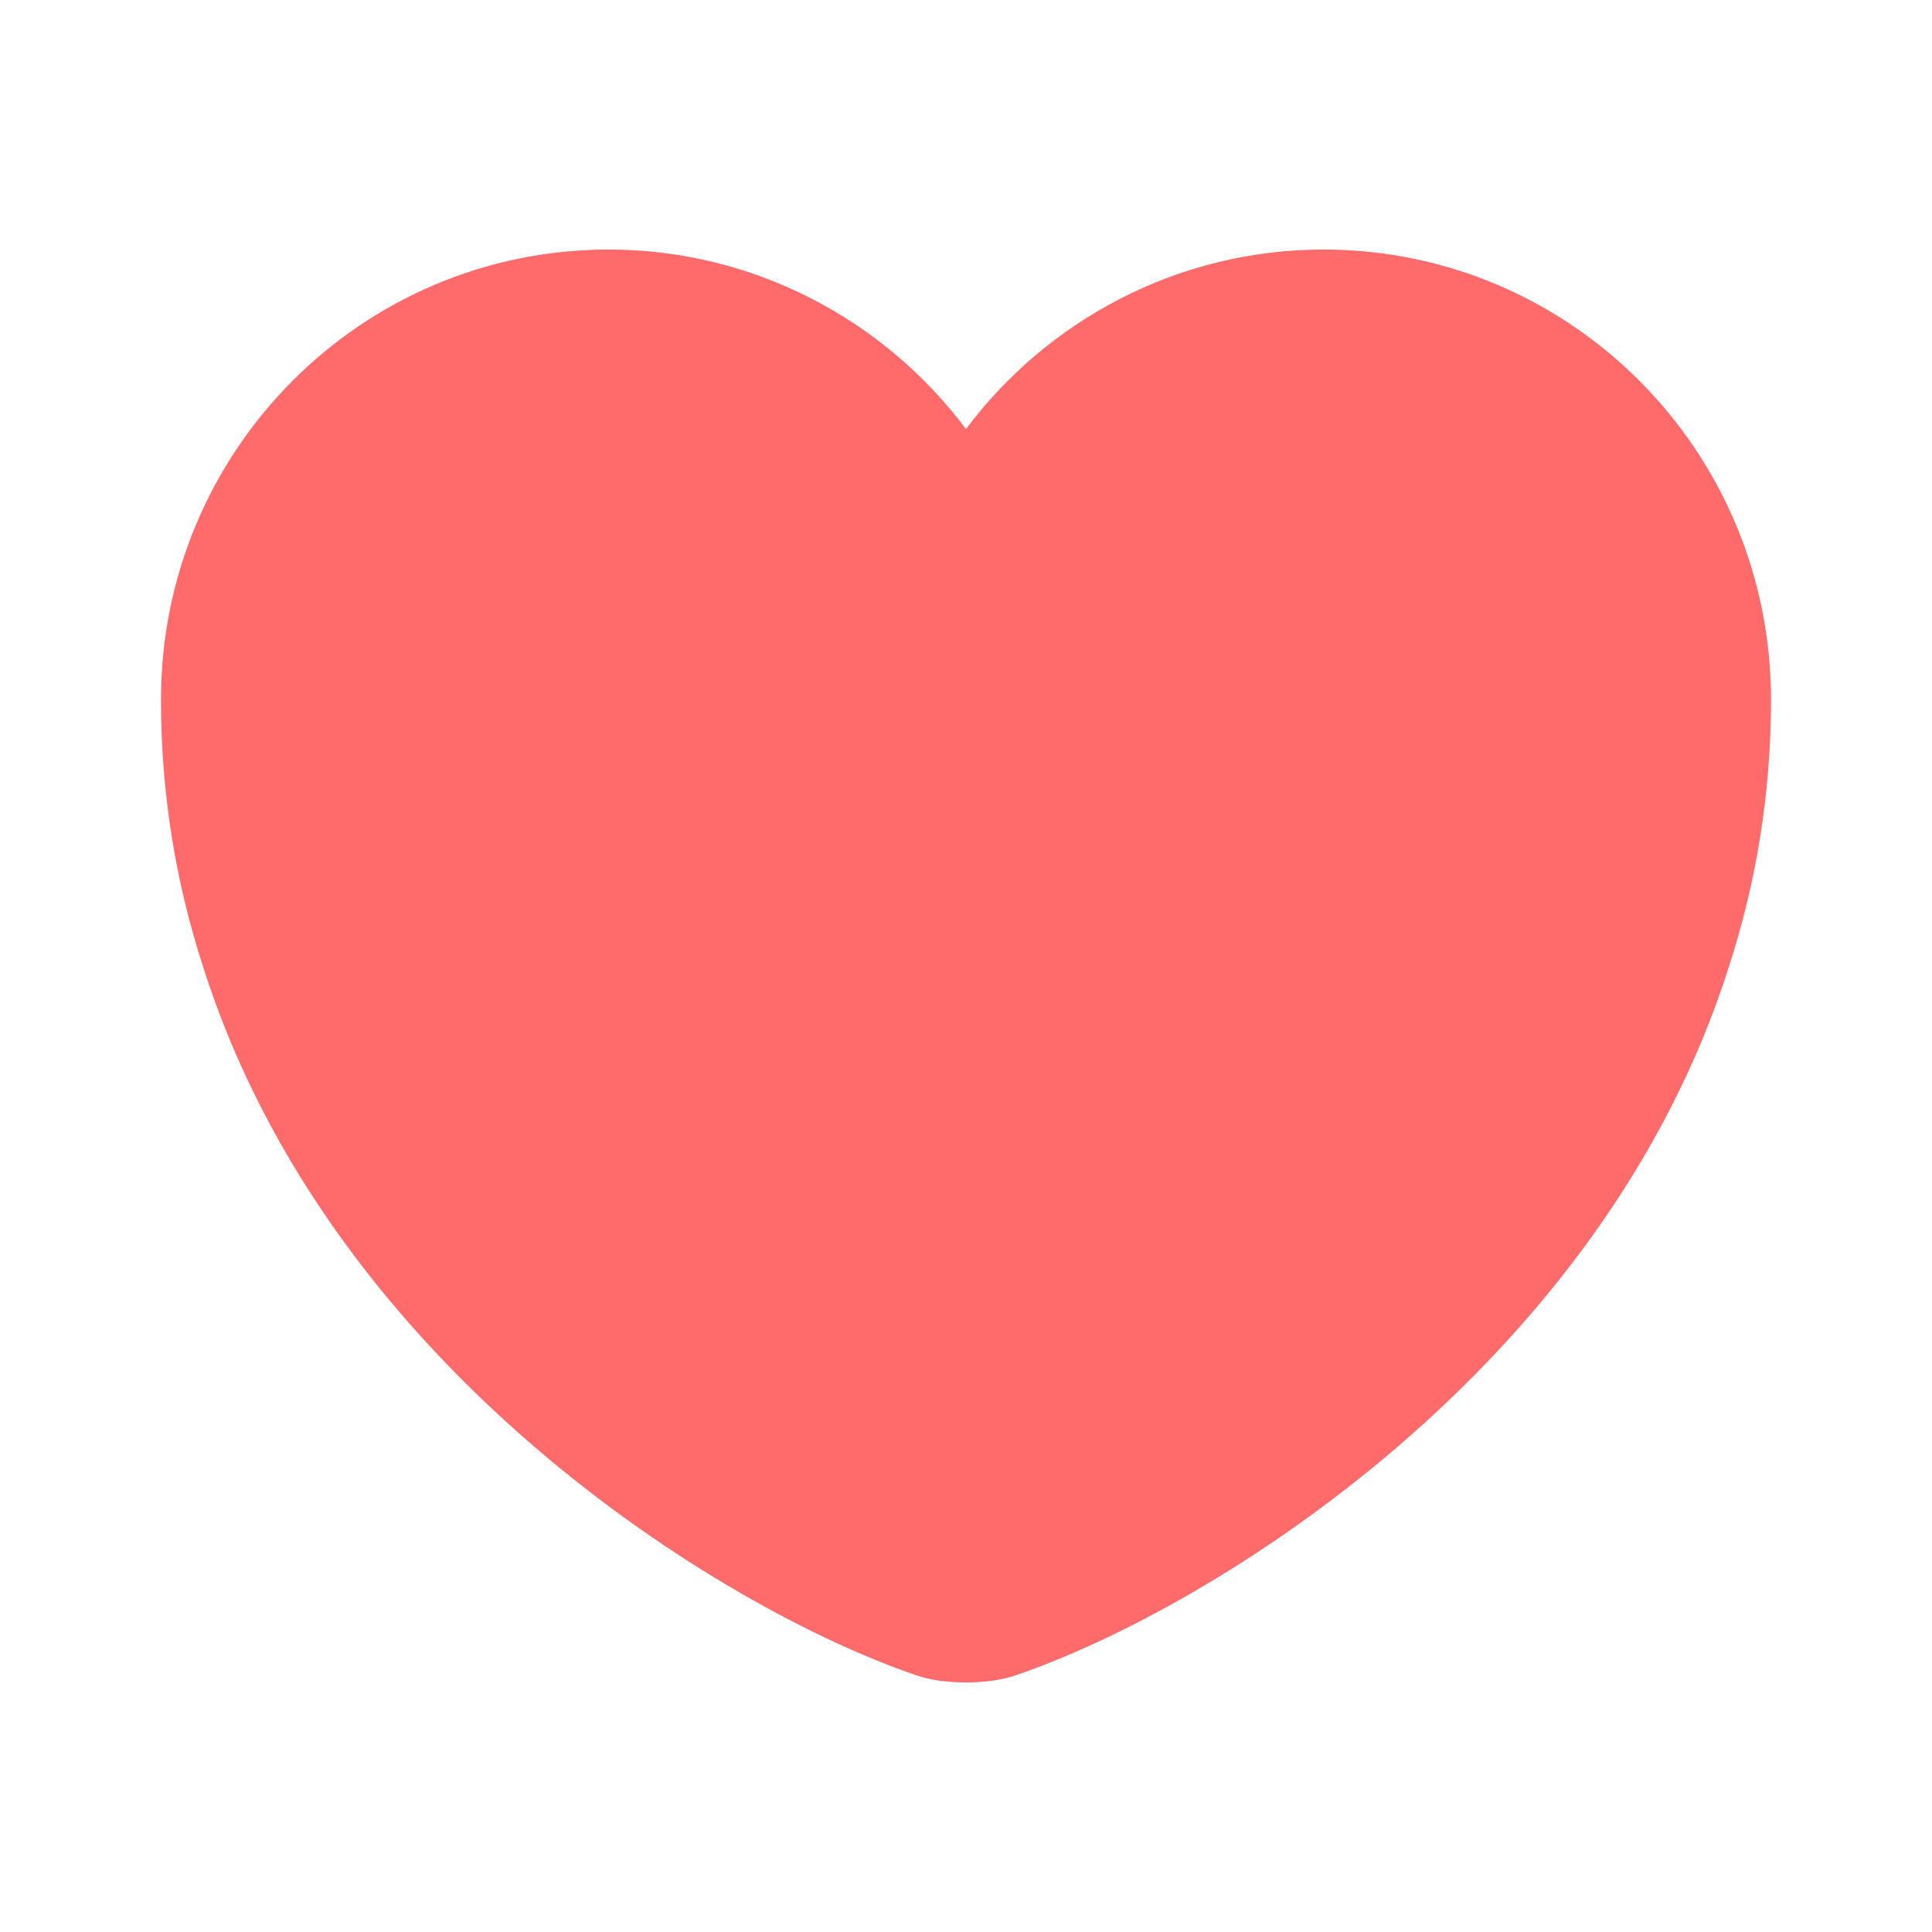
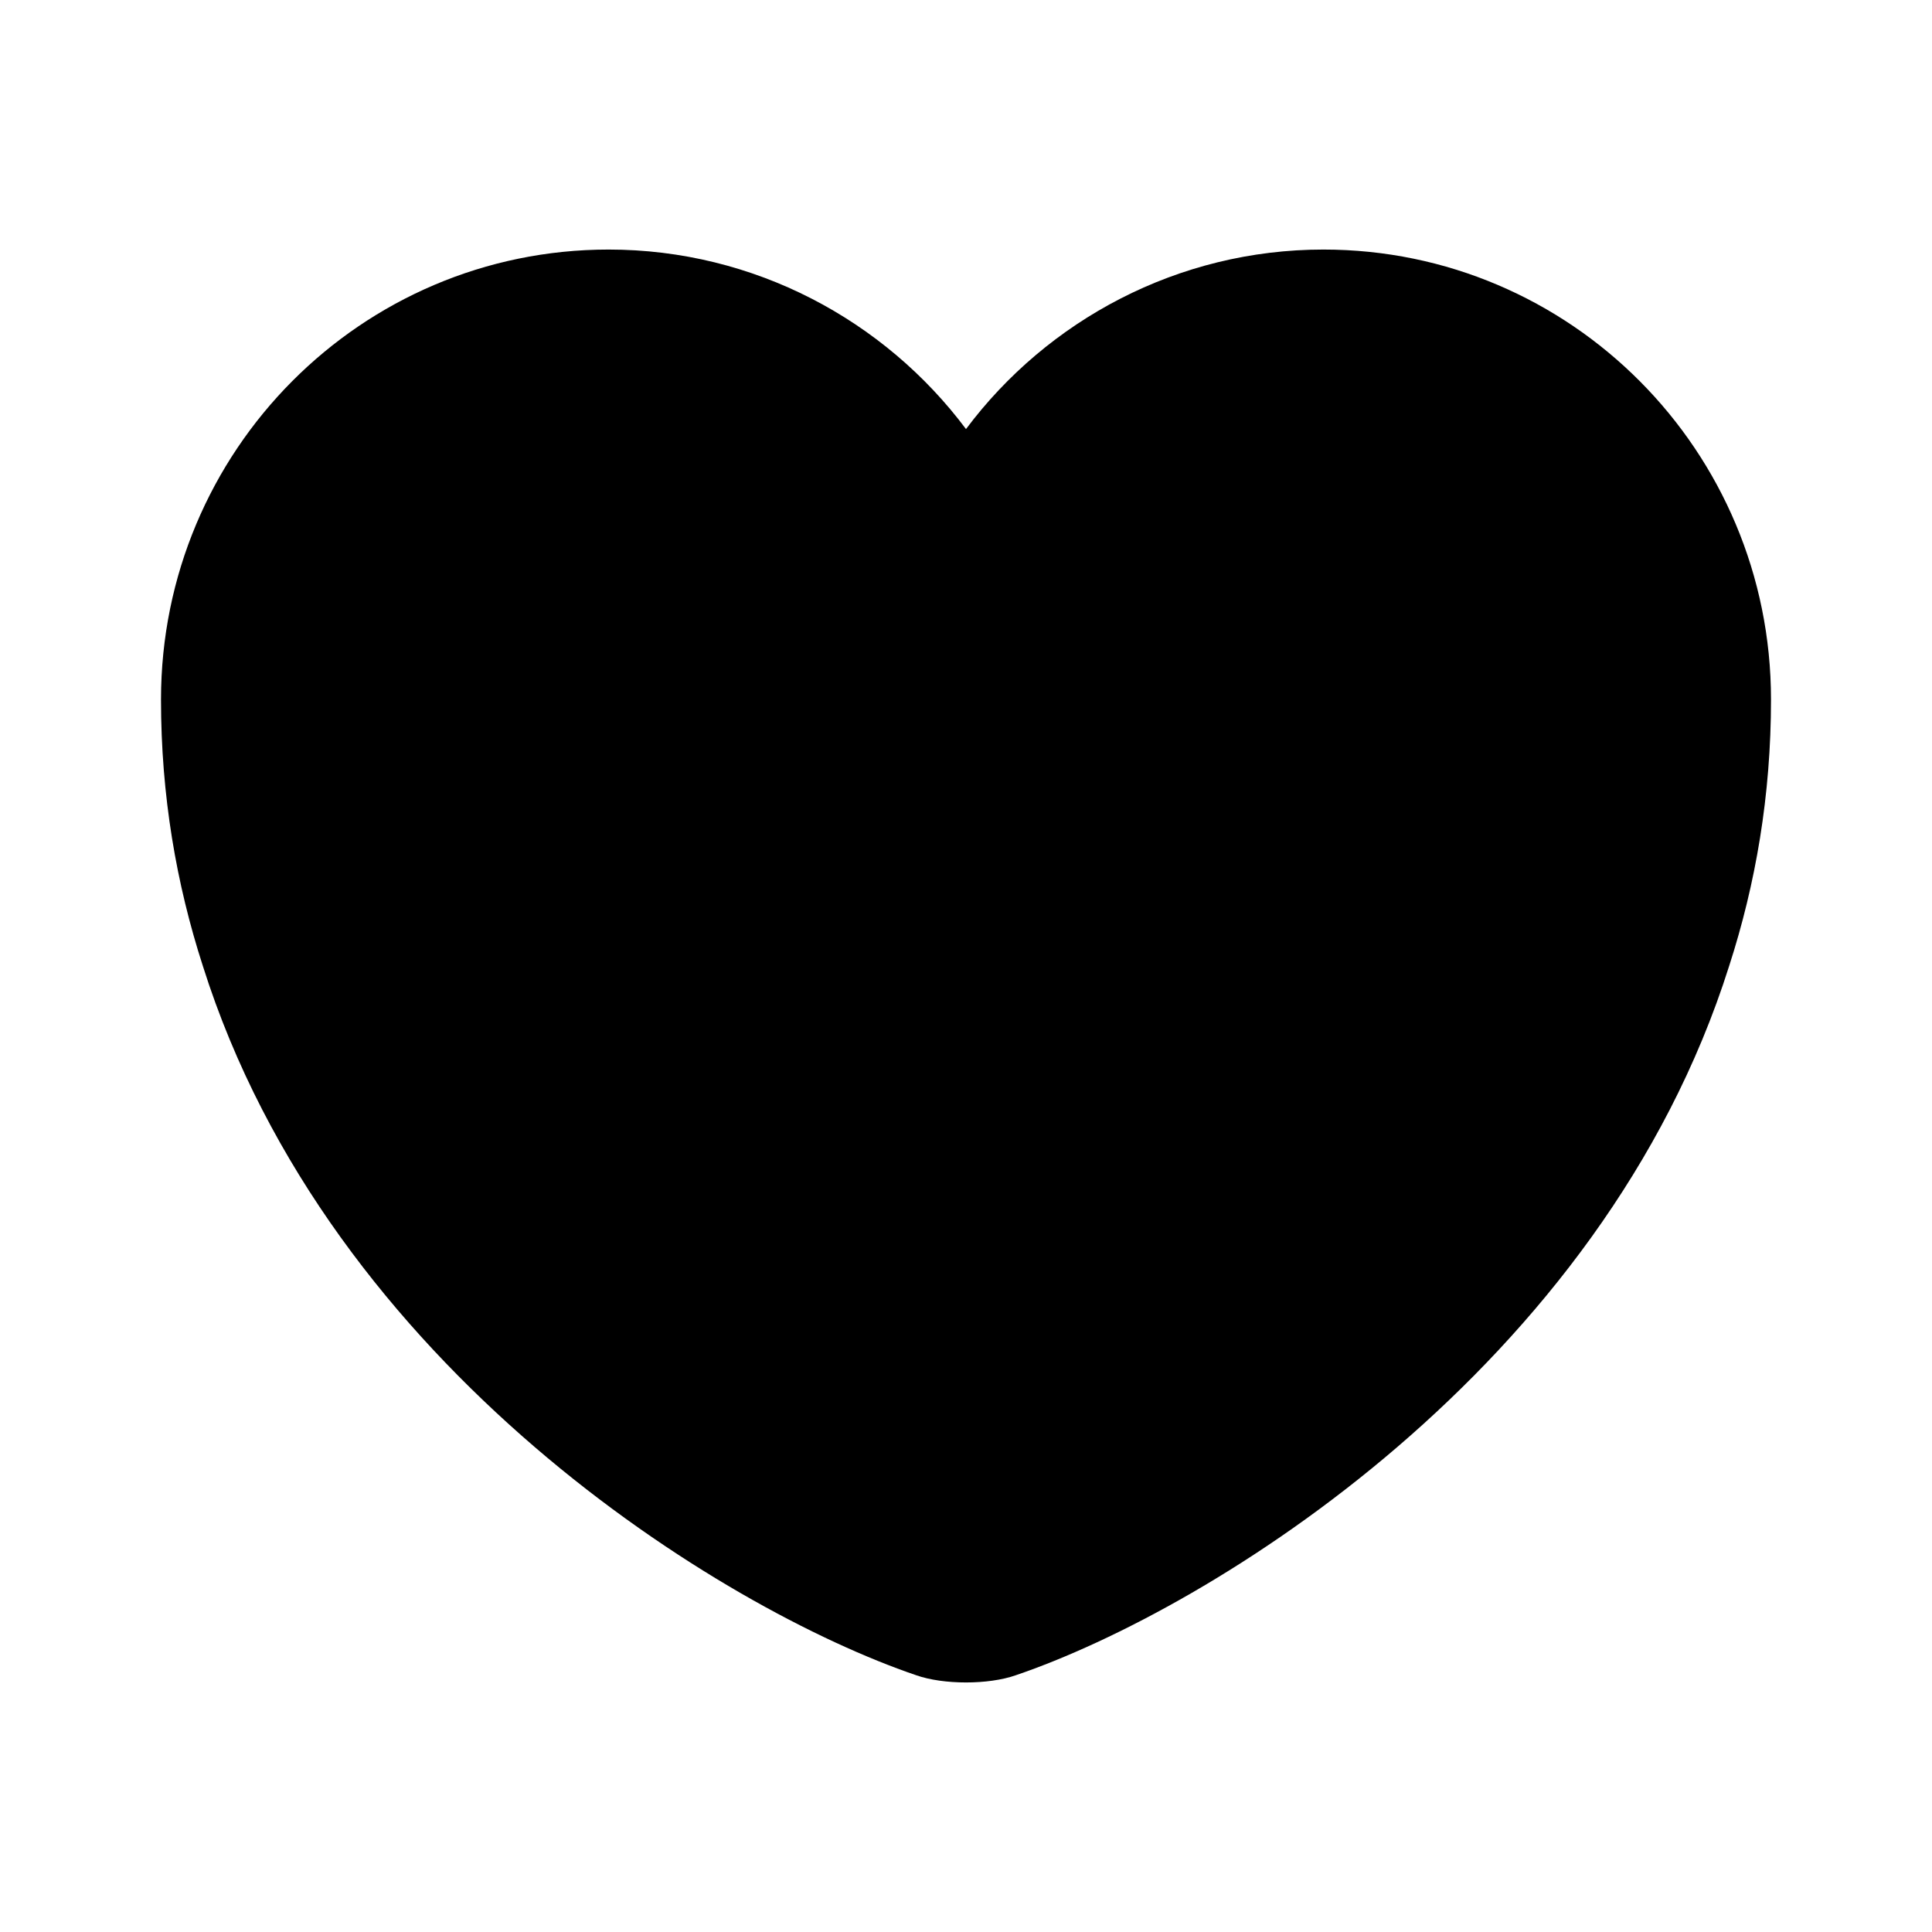
<svg xmlns="http://www.w3.org/2000/svg" width="24" height="24" viewBox="0 0 24 24" fill="none">
-   <path d="M16.44 3.1C14.63 3.1 13.01 3.98 12 5.33C10.99 3.98 9.37 3.1 7.56 3.1C4.49 3.1 2 5.6 2 8.69C2 9.88 2.19 10.98 2.52 12C4.1 17 8.97 19.99 11.38 20.81C11.72 20.93 12.28 20.93 12.62 20.81C15.03 19.99 19.9 17 21.48 12C21.81 10.98 22 9.88 22 8.69C22 5.6 19.51 3.1 16.44 3.1Z" fill="#FF6A6A" />
+   <path d="M16.44 3.1C14.63 3.1 13.01 3.98 12 5.33C10.99 3.98 9.37 3.1 7.56 3.1C4.49 3.1 2 5.6 2 8.69C2 9.88 2.19 10.98 2.52 12C4.1 17 8.97 19.99 11.38 20.81C11.72 20.93 12.28 20.93 12.62 20.81C15.03 19.99 19.9 17 21.48 12C21.81 10.98 22 9.88 22 8.69C22 5.6 19.51 3.1 16.44 3.1Z" fill="#000000" />
</svg>
